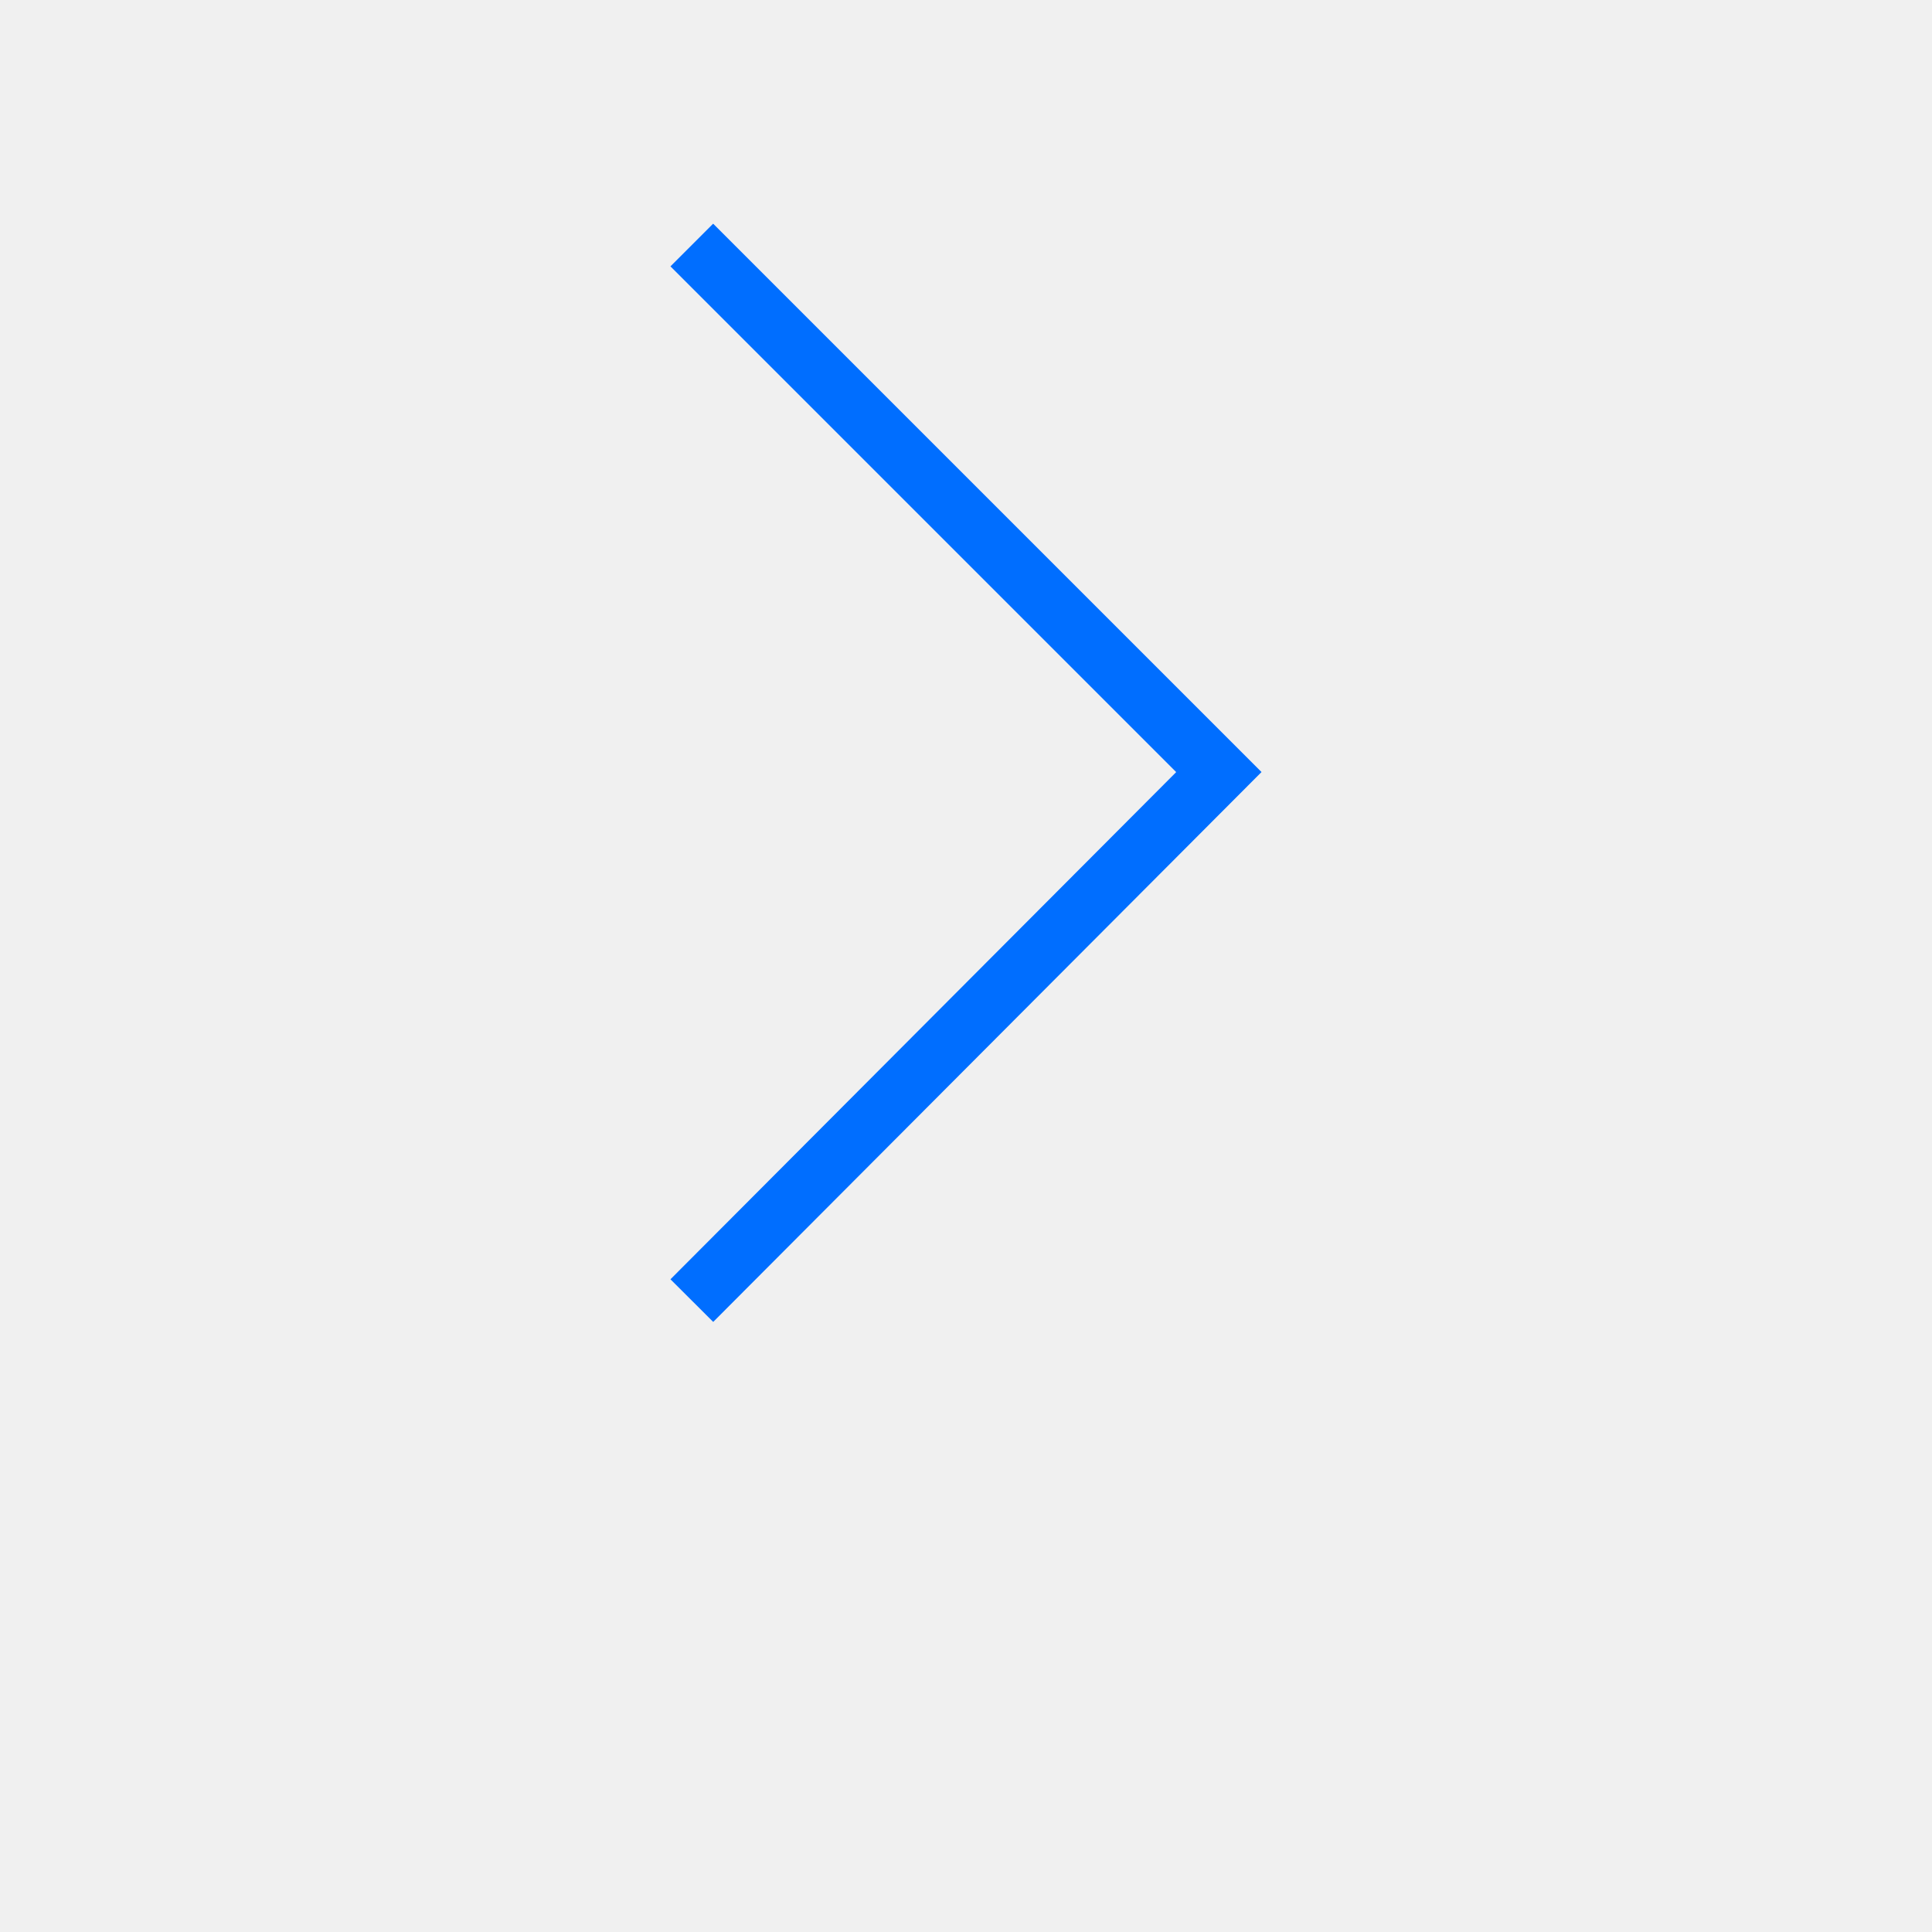
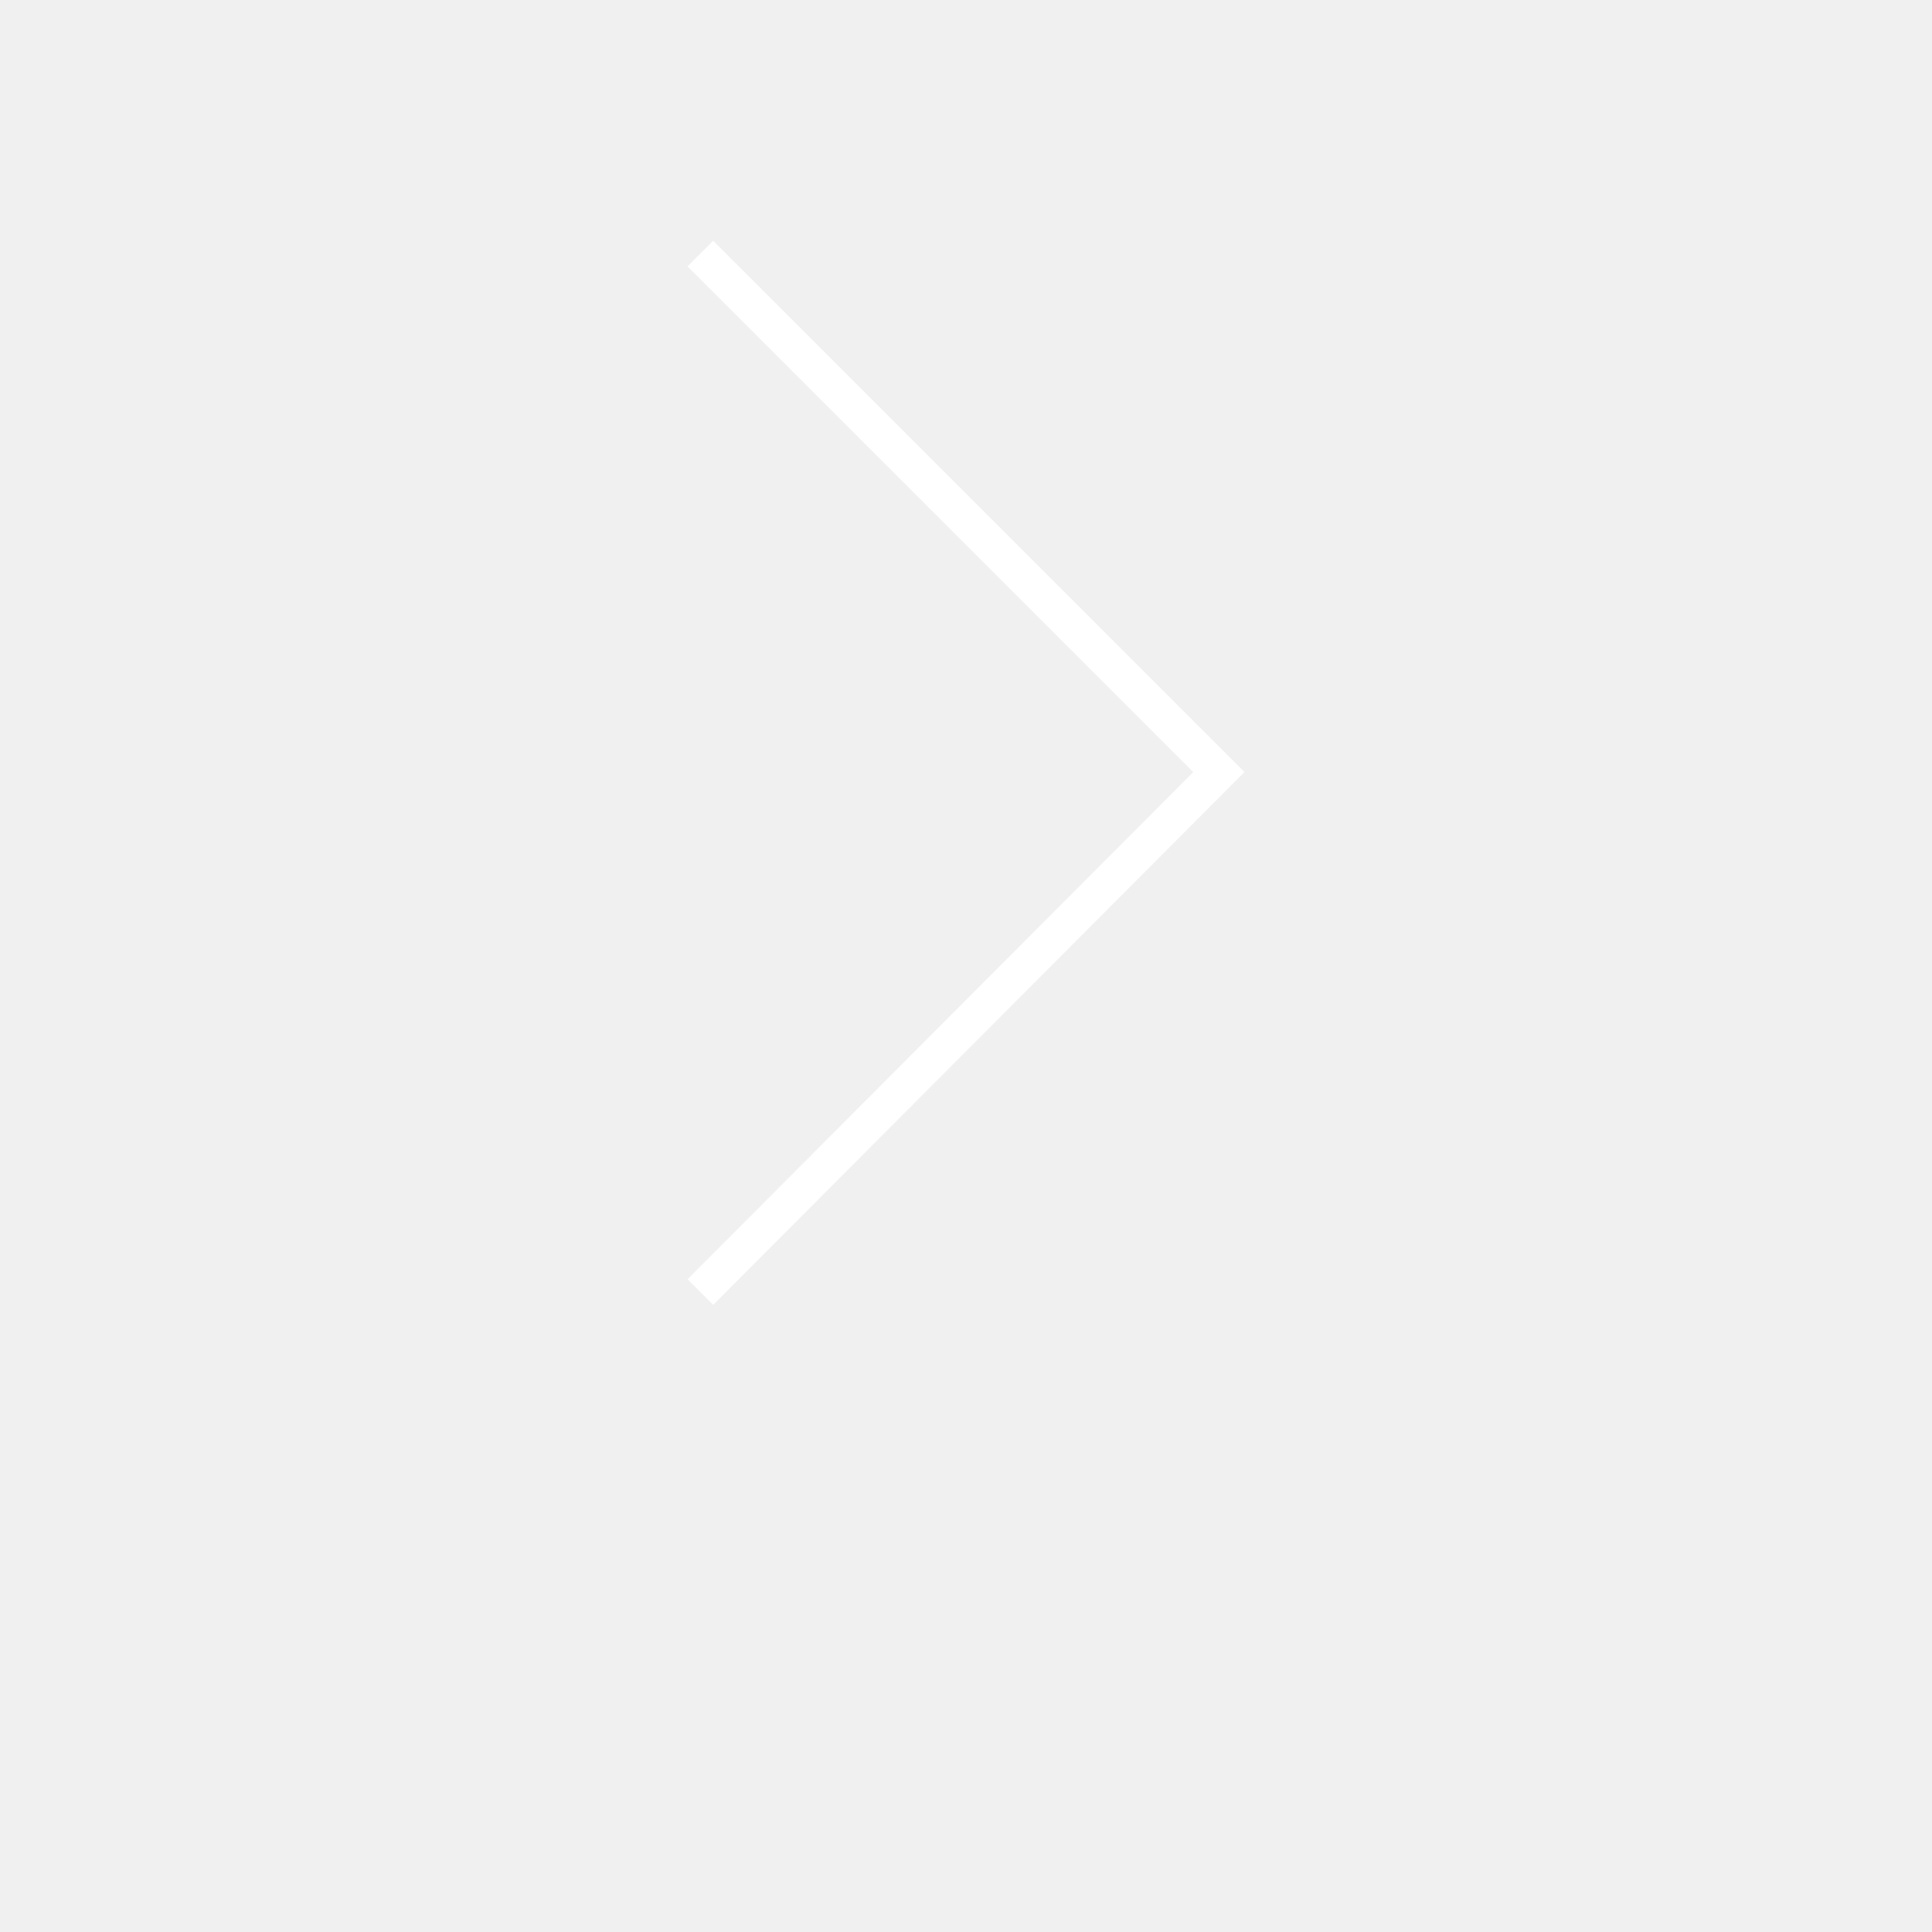
<svg xmlns="http://www.w3.org/2000/svg" width="700pt" height="700pt" version="1.1" viewBox="0 0 700 700">
  <defs>
    <symbol id="w" overflow="visible">
      <path d="m14.656-0.875c-0.762 0.398-1.555 0.695-2.375 0.891-0.812 0.195-1.664 0.297-2.547 0.297-2.656 0-4.762-0.738-6.312-2.219-1.555-1.488-2.328-3.504-2.328-6.047 0-2.551 0.773-4.566 2.328-6.047 1.551-1.488 3.656-2.234 6.312-2.234 0.883 0 1.734 0.102 2.547 0.297 0.82 0.199 1.613 0.496 2.375 0.891v3.297c-0.762-0.52-1.512-0.898-2.25-1.141-0.742-0.238-1.523-0.359-2.344-0.359-1.469 0-2.625 0.469-3.469 1.406-0.836 0.938-1.25 2.234-1.25 3.891 0 1.648 0.414 2.938 1.25 3.875 0.844 0.938 2 1.406 3.469 1.406 0.82 0 1.602-0.117 2.344-0.359 0.738-0.238 1.488-0.617 2.25-1.141z" />
    </symbol>
    <symbol id="b" overflow="visible">
      <path d="m10.719-8.703c-0.336-0.156-0.668-0.27-1-0.344-0.324-0.082-0.656-0.125-1-0.125-0.98 0-1.734 0.32-2.266 0.953-0.531 0.625-0.797 1.527-0.797 2.703v5.516h-3.812v-11.969h3.812v1.969c0.488-0.781 1.051-1.348 1.688-1.703 0.645-0.363 1.41-0.547 2.297-0.547 0.133 0 0.273 0.008 0.422 0.016 0.145 0.012 0.363 0.031 0.656 0.062z" />
    </symbol>
    <symbol id="a" overflow="visible">
      <path d="m13.781-6.016v1.094h-8.938c0.094 0.898 0.414 1.57 0.969 2.016 0.551 0.449 1.328 0.672 2.328 0.672 0.801 0 1.625-0.117 2.469-0.359 0.844-0.238 1.711-0.598 2.609-1.078v2.953c-0.906 0.336-1.812 0.59-2.719 0.766s-1.812 0.266-2.719 0.266c-2.156 0-3.84-0.547-5.047-1.641-1.199-1.102-1.797-2.648-1.797-4.641 0-1.945 0.586-3.477 1.766-4.594 1.176-1.125 2.801-1.688 4.875-1.688 1.875 0 3.375 0.57 4.5 1.703 1.133 1.125 1.703 2.637 1.703 4.531zm-3.938-1.266c0-0.727-0.215-1.312-0.641-1.75-0.418-0.445-0.969-0.672-1.656-0.672-0.742 0-1.344 0.211-1.812 0.625-0.461 0.418-0.746 1.016-0.859 1.797z" />
    </symbol>
    <symbol id="f" overflow="visible">
      <path d="m7.203-5.391c-0.805 0-1.406 0.137-1.812 0.406-0.398 0.273-0.594 0.672-0.594 1.203 0 0.48 0.16 0.859 0.484 1.141 0.32 0.273 0.773 0.406 1.359 0.406 0.719 0 1.32-0.254 1.812-0.766 0.488-0.52 0.734-1.172 0.734-1.953v-0.438zm5.844-1.438v6.828h-3.859v-1.766c-0.512 0.719-1.09 1.246-1.734 1.578-0.637 0.332-1.418 0.5-2.344 0.5-1.242 0-2.246-0.359-3.016-1.078-0.773-0.727-1.156-1.672-1.156-2.828 0-1.395 0.477-2.422 1.438-3.078 0.969-0.656 2.488-0.984 4.562-0.984h2.25v-0.297c0-0.602-0.242-1.047-0.719-1.328-0.48-0.281-1.227-0.422-2.234-0.422-0.812 0-1.574 0.086-2.281 0.25-0.711 0.156-1.367 0.402-1.969 0.734v-2.922c0.82-0.195 1.645-0.348 2.469-0.453 0.82-0.102 1.648-0.156 2.484-0.156 2.156 0 3.711 0.43 4.672 1.281 0.957 0.844 1.438 2.227 1.438 4.141z" />
    </symbol>
    <symbol id="c" overflow="visible">
      <path d="m6.016-15.359v3.391h3.938v2.734h-3.938v5.078c0 0.555 0.109 0.93 0.328 1.125 0.219 0.199 0.656 0.297 1.312 0.297h1.969v2.734h-3.281c-1.512 0-2.586-0.312-3.219-0.938-0.625-0.633-0.938-1.707-0.938-3.219v-5.078h-1.906v-2.734h1.906v-3.391z" />
    </symbol>
    <symbol id="e" overflow="visible">
      <path d="m9.969-10.219v-6.406h3.859v16.625h-3.859v-1.734c-0.523 0.711-1.102 1.23-1.734 1.562-0.637 0.32-1.371 0.484-2.203 0.484-1.469 0-2.68-0.582-3.625-1.75-0.949-1.176-1.422-2.688-1.422-4.531s0.473-3.348 1.422-4.516c0.945-1.176 2.156-1.766 3.625-1.766 0.832 0 1.566 0.168 2.203 0.5 0.633 0.324 1.211 0.836 1.734 1.531zm-2.516 7.75c0.82 0 1.445-0.297 1.875-0.891 0.426-0.602 0.641-1.473 0.641-2.609 0-1.145-0.215-2.016-0.641-2.609-0.43-0.594-1.055-0.891-1.875-0.891-0.812 0-1.434 0.297-1.859 0.891-0.43 0.594-0.641 1.465-0.641 2.609 0 1.137 0.211 2.008 0.641 2.609 0.426 0.594 1.047 0.891 1.859 0.891z" />
    </symbol>
    <symbol id="k" overflow="visible">
      <path d="m8.203-2.469c0.82 0 1.445-0.297 1.875-0.891 0.426-0.602 0.641-1.473 0.641-2.609 0-1.145-0.215-2.016-0.641-2.609-0.43-0.594-1.055-0.891-1.875-0.891-0.824 0-1.453 0.305-1.891 0.906-0.438 0.594-0.656 1.461-0.656 2.594 0 1.137 0.219 2.008 0.656 2.609 0.438 0.594 1.066 0.891 1.891 0.891zm-2.547-7.75c0.531-0.695 1.113-1.207 1.75-1.531 0.645-0.332 1.383-0.5 2.219-0.5 1.469 0 2.676 0.59 3.625 1.766 0.945 1.168 1.422 2.672 1.422 4.516s-0.477 3.356-1.422 4.531c-0.949 1.168-2.156 1.75-3.625 1.75-0.836 0-1.574-0.168-2.219-0.5-0.637-0.332-1.219-0.848-1.75-1.547v1.734h-3.812v-16.625h3.812z" />
    </symbol>
    <symbol id="j" overflow="visible">
      <path d="m0.266-11.969h3.828l3.219 8.125 2.734-8.125h3.812l-5.031 13.094c-0.5 1.332-1.09 2.266-1.766 2.797-0.668 0.531-1.555 0.797-2.656 0.797h-2.219v-2.5h1.203c0.645 0 1.113-0.105 1.406-0.312 0.301-0.211 0.531-0.578 0.688-1.109l0.109-0.344z" />
    </symbol>
    <symbol id="i" overflow="visible">
      <path d="m2.016-15.953h4.109v14.406c0 1.988-0.543 3.473-1.625 4.453-1.074 0.977-2.703 1.469-4.891 1.469h-0.844v-3.109h0.641c0.852 0 1.5-0.242 1.938-0.719 0.445-0.469 0.672-1.164 0.672-2.094z" />
    </symbol>
    <symbol id="h" overflow="visible">
      <path d="m1.703-4.656v-7.312h3.844v1.203c0 0.648-0.008 1.461-0.016 2.438v1.969c0 0.961 0.023 1.652 0.078 2.078 0.051 0.418 0.133 0.727 0.25 0.922 0.156 0.25 0.359 0.445 0.609 0.578 0.258 0.137 0.551 0.203 0.875 0.203 0.801 0 1.426-0.305 1.875-0.922 0.457-0.613 0.688-1.469 0.688-2.562v-5.906h3.828v11.969h-3.828v-1.734c-0.574 0.699-1.184 1.215-1.828 1.547-0.648 0.332-1.355 0.5-2.125 0.5-1.387 0-2.445-0.422-3.172-1.266-0.719-0.852-1.078-2.086-1.078-3.703z" />
    </symbol>
    <symbol id="g" overflow="visible">
      <path d="m1.844-11.969h3.812v11.75c0 1.602-0.387 2.828-1.156 3.672-0.762 0.844-1.871 1.266-3.328 1.266h-1.891v-2.5h0.656c0.727 0 1.227-0.168 1.5-0.5 0.27-0.324 0.406-0.969 0.406-1.938zm0-4.656h3.812v3.125h-3.812z" />
    </symbol>
    <symbol id="v" overflow="visible">
      <path d="m13.109-15.438v3.375c-0.875-0.395-1.73-0.691-2.562-0.891-0.836-0.195-1.621-0.297-2.359-0.297-0.992 0-1.719 0.137-2.188 0.406-0.469 0.273-0.703 0.688-0.703 1.25 0 0.43 0.156 0.762 0.469 1 0.32 0.242 0.898 0.449 1.734 0.625l1.75 0.344c1.77 0.355 3.031 0.898 3.781 1.625 0.75 0.73 1.125 1.762 1.125 3.094 0 1.762-0.527 3.074-1.578 3.938-1.043 0.855-2.633 1.281-4.766 1.281-1.012 0-2.027-0.102-3.047-0.297-1.023-0.188-2.043-0.469-3.062-0.844v-3.469c1.02 0.531 2.004 0.938 2.953 1.219 0.957 0.273 1.875 0.406 2.75 0.406 0.906 0 1.594-0.145 2.062-0.438 0.477-0.301 0.719-0.734 0.719-1.297 0-0.488-0.164-0.867-0.484-1.141-0.324-0.27-0.969-0.516-1.938-0.734l-1.594-0.359c-1.594-0.332-2.762-0.875-3.5-1.625-0.742-0.75-1.109-1.758-1.109-3.031 0-1.582 0.508-2.801 1.531-3.656 1.031-0.852 2.508-1.281 4.438-1.281 0.875 0 1.773 0.07 2.703 0.203 0.926 0.125 1.883 0.324 2.875 0.594z" />
    </symbol>
    <symbol id="u" overflow="visible">
      <path d="m1.844-16.625h3.812v16.625h-3.812z" />
    </symbol>
    <symbol id="t" overflow="visible">
      <path d="m7.203-5.391c-0.805 0-1.406 0.137-1.812 0.406-0.398 0.273-0.594 0.672-0.594 1.203 0 0.48 0.16 0.859 0.484 1.141 0.32 0.273 0.773 0.406 1.359 0.406 0.719 0 1.32-0.254 1.812-0.766 0.488-0.52 0.734-1.172 0.734-1.953v-0.438zm5.844-1.438v6.828h-3.859v-1.766c-0.512 0.719-1.09 1.246-1.734 1.578-0.637 0.332-1.418 0.5-2.344 0.5-1.242 0-2.246-0.359-3.016-1.078-0.773-0.727-1.156-1.672-1.156-2.828 0-1.395 0.477-2.422 1.438-3.078 0.969-0.656 2.488-0.984 4.562-0.984h2.25v-0.297c0-0.602-0.242-1.047-0.719-1.328-0.48-0.281-1.227-0.422-2.234-0.422-0.812 0-1.574 0.086-2.281 0.25-0.711 0.156-1.367 0.402-1.969 0.734v-2.922c0.82-0.195 1.645-0.348 2.469-0.453 0.82-0.102 1.648-0.156 2.484-0.156 2.156 0 3.711 0.43 4.672 1.281 0.957 0.844 1.438 2.227 1.438 4.141zm-4.156-10.672h3.031l-3.953 4.016h-2.078z" />
    </symbol>
    <symbol id="s" overflow="visible">
      <path d="m1.844-16.625h3.812v9.047l4.406-4.391h4.438l-5.844 5.5 6.312 6.469h-4.641l-4.672-4.984v4.984h-3.812z" />
    </symbol>
    <symbol id="r" overflow="visible">
      <path d="m9.703-16.625v2.516h-2.109c-0.543 0-0.922 0.102-1.141 0.297-0.211 0.199-0.312 0.539-0.312 1.016v0.828h3.266v2.734h-3.266v9.234h-3.828v-9.234h-1.891v-2.734h1.891v-0.828c0-1.301 0.363-2.266 1.094-2.891 0.727-0.625 1.852-0.938 3.375-0.938z" />
    </symbol>
    <symbol id="d" overflow="visible">
      <path d="m7.531-9.516c-0.844 0-1.492 0.309-1.938 0.922-0.449 0.605-0.672 1.48-0.672 2.625 0 1.148 0.223 2.027 0.672 2.641 0.445 0.605 1.094 0.906 1.938 0.906 0.832 0 1.469-0.301 1.906-0.906 0.445-0.613 0.672-1.492 0.672-2.641 0-1.145-0.227-2.019-0.672-2.625-0.438-0.613-1.074-0.922-1.906-0.922zm0-2.734c2.051 0 3.656 0.559 4.812 1.672 1.164 1.105 1.75 2.641 1.75 4.609s-0.586 3.512-1.75 4.625c-1.156 1.105-2.762 1.656-4.812 1.656-2.062 0-3.68-0.551-4.844-1.656-1.168-1.113-1.75-2.656-1.75-4.625s0.582-3.504 1.75-4.609c1.164-1.113 2.781-1.672 4.844-1.672z" />
    </symbol>
    <symbol id="q" overflow="visible">
      <path d="m12.922-9.969c0.488-0.75 1.062-1.316 1.719-1.703 0.664-0.383 1.398-0.578 2.203-0.578 1.375 0 2.422 0.43 3.141 1.281 0.719 0.844 1.078 2.074 1.078 3.688v7.281h-3.844v-6.234c0.008-0.094 0.016-0.188 0.016-0.281v-0.438c0-0.844-0.125-1.457-0.375-1.844-0.25-0.383-0.652-0.578-1.203-0.578-0.73 0-1.293 0.305-1.688 0.906-0.387 0.594-0.59 1.461-0.609 2.594v5.875h-3.844v-6.234c0-1.32-0.117-2.176-0.344-2.562-0.23-0.383-0.637-0.578-1.219-0.578-0.73 0-1.297 0.305-1.703 0.906-0.398 0.605-0.594 1.465-0.594 2.578v5.891h-3.844v-11.969h3.844v1.75c0.469-0.664 1.004-1.172 1.609-1.516 0.613-0.344 1.289-0.516 2.031-0.516 0.82 0 1.551 0.199 2.188 0.594 0.633 0.398 1.113 0.961 1.438 1.688z" />
    </symbol>
    <symbol id="p" overflow="visible">
      <path d="m13.859-7.281v7.281h-3.844v-5.547c0-1.051-0.027-1.77-0.078-2.156-0.043-0.395-0.121-0.688-0.234-0.875-0.148-0.25-0.352-0.441-0.609-0.578-0.25-0.145-0.543-0.219-0.875-0.219-0.793 0-1.418 0.312-1.875 0.938-0.461 0.617-0.688 1.465-0.688 2.547v5.891h-3.812v-16.625h3.812v6.406c0.582-0.695 1.195-1.207 1.844-1.531 0.645-0.332 1.359-0.5 2.141-0.5 1.383 0 2.43 0.43 3.141 1.281 0.719 0.844 1.078 2.074 1.078 3.688z" />
    </symbol>
    <symbol id="o" overflow="visible">
      <path d="m2.016-15.953h4.578l5.812 10.938v-10.938h3.891v15.953h-4.594l-5.797-10.938v10.938h-3.891z" />
    </symbol>
    <symbol id="n" overflow="visible">
      <path d="m13.859-7.281v7.281h-3.844v-5.578c0-1.031-0.027-1.738-0.078-2.125-0.043-0.395-0.121-0.688-0.234-0.875-0.148-0.25-0.352-0.441-0.609-0.578-0.25-0.145-0.543-0.219-0.875-0.219-0.793 0-1.418 0.312-1.875 0.938-0.461 0.617-0.688 1.465-0.688 2.547v5.891h-3.812v-11.969h3.812v1.75c0.582-0.695 1.195-1.207 1.844-1.531 0.645-0.332 1.359-0.5 2.141-0.5 1.383 0 2.43 0.43 3.141 1.281 0.719 0.844 1.078 2.074 1.078 3.688z" />
    </symbol>
    <symbol id="m" overflow="visible">
      <path d="m2.016-15.953h6.812c2.031 0 3.586 0.453 4.672 1.359 1.094 0.898 1.641 2.18 1.641 3.844 0 1.68-0.547 2.969-1.641 3.875-1.086 0.898-2.641 1.344-4.672 1.344h-2.703v5.531h-4.109zm4.109 2.984v4.453h2.266c0.801 0 1.414-0.191 1.844-0.578 0.438-0.383 0.656-0.938 0.656-1.656 0-0.707-0.219-1.254-0.656-1.641-0.43-0.383-1.043-0.578-1.844-0.578z" />
    </symbol>
    <symbol id="l" overflow="visible">
      <path d="m11.5-11.594v3.125c-0.523-0.352-1.043-0.613-1.562-0.781-0.523-0.176-1.062-0.266-1.625-0.266-1.074 0-1.906 0.312-2.5 0.938s-0.891 1.496-0.891 2.609c0 1.117 0.297 1.984 0.891 2.609s1.426 0.938 2.5 0.938c0.594 0 1.156-0.086 1.688-0.266 0.539-0.176 1.039-0.441 1.5-0.797v3.125c-0.594 0.23-1.199 0.395-1.812 0.5-0.617 0.113-1.234 0.172-1.859 0.172-2.156 0-3.844-0.551-5.062-1.656-1.219-1.113-1.828-2.656-1.828-4.625s0.609-3.504 1.828-4.609c1.219-1.113 2.906-1.672 5.062-1.672 0.625 0 1.238 0.059 1.844 0.172 0.613 0.105 1.223 0.266 1.828 0.484z" />
    </symbol>
  </defs>
-   <path transform="matrix(4.375,0,0,4.375,70,0)" d="m43.06 22.06 41.88 41.88-41.88 42" fill="none" stroke="#006eff" stroke-linecap="square" stroke-miterlimit="3" stroke-width="5" />
+   <path transform="matrix(4.375,0,0,4.375,70,0)" d="m43.06 22.06 41.88 41.88-41.88 42" fill="none" stroke="#ffffff" stroke-linecap="square" stroke-miterlimit="3" stroke-width="3" />
</svg>
